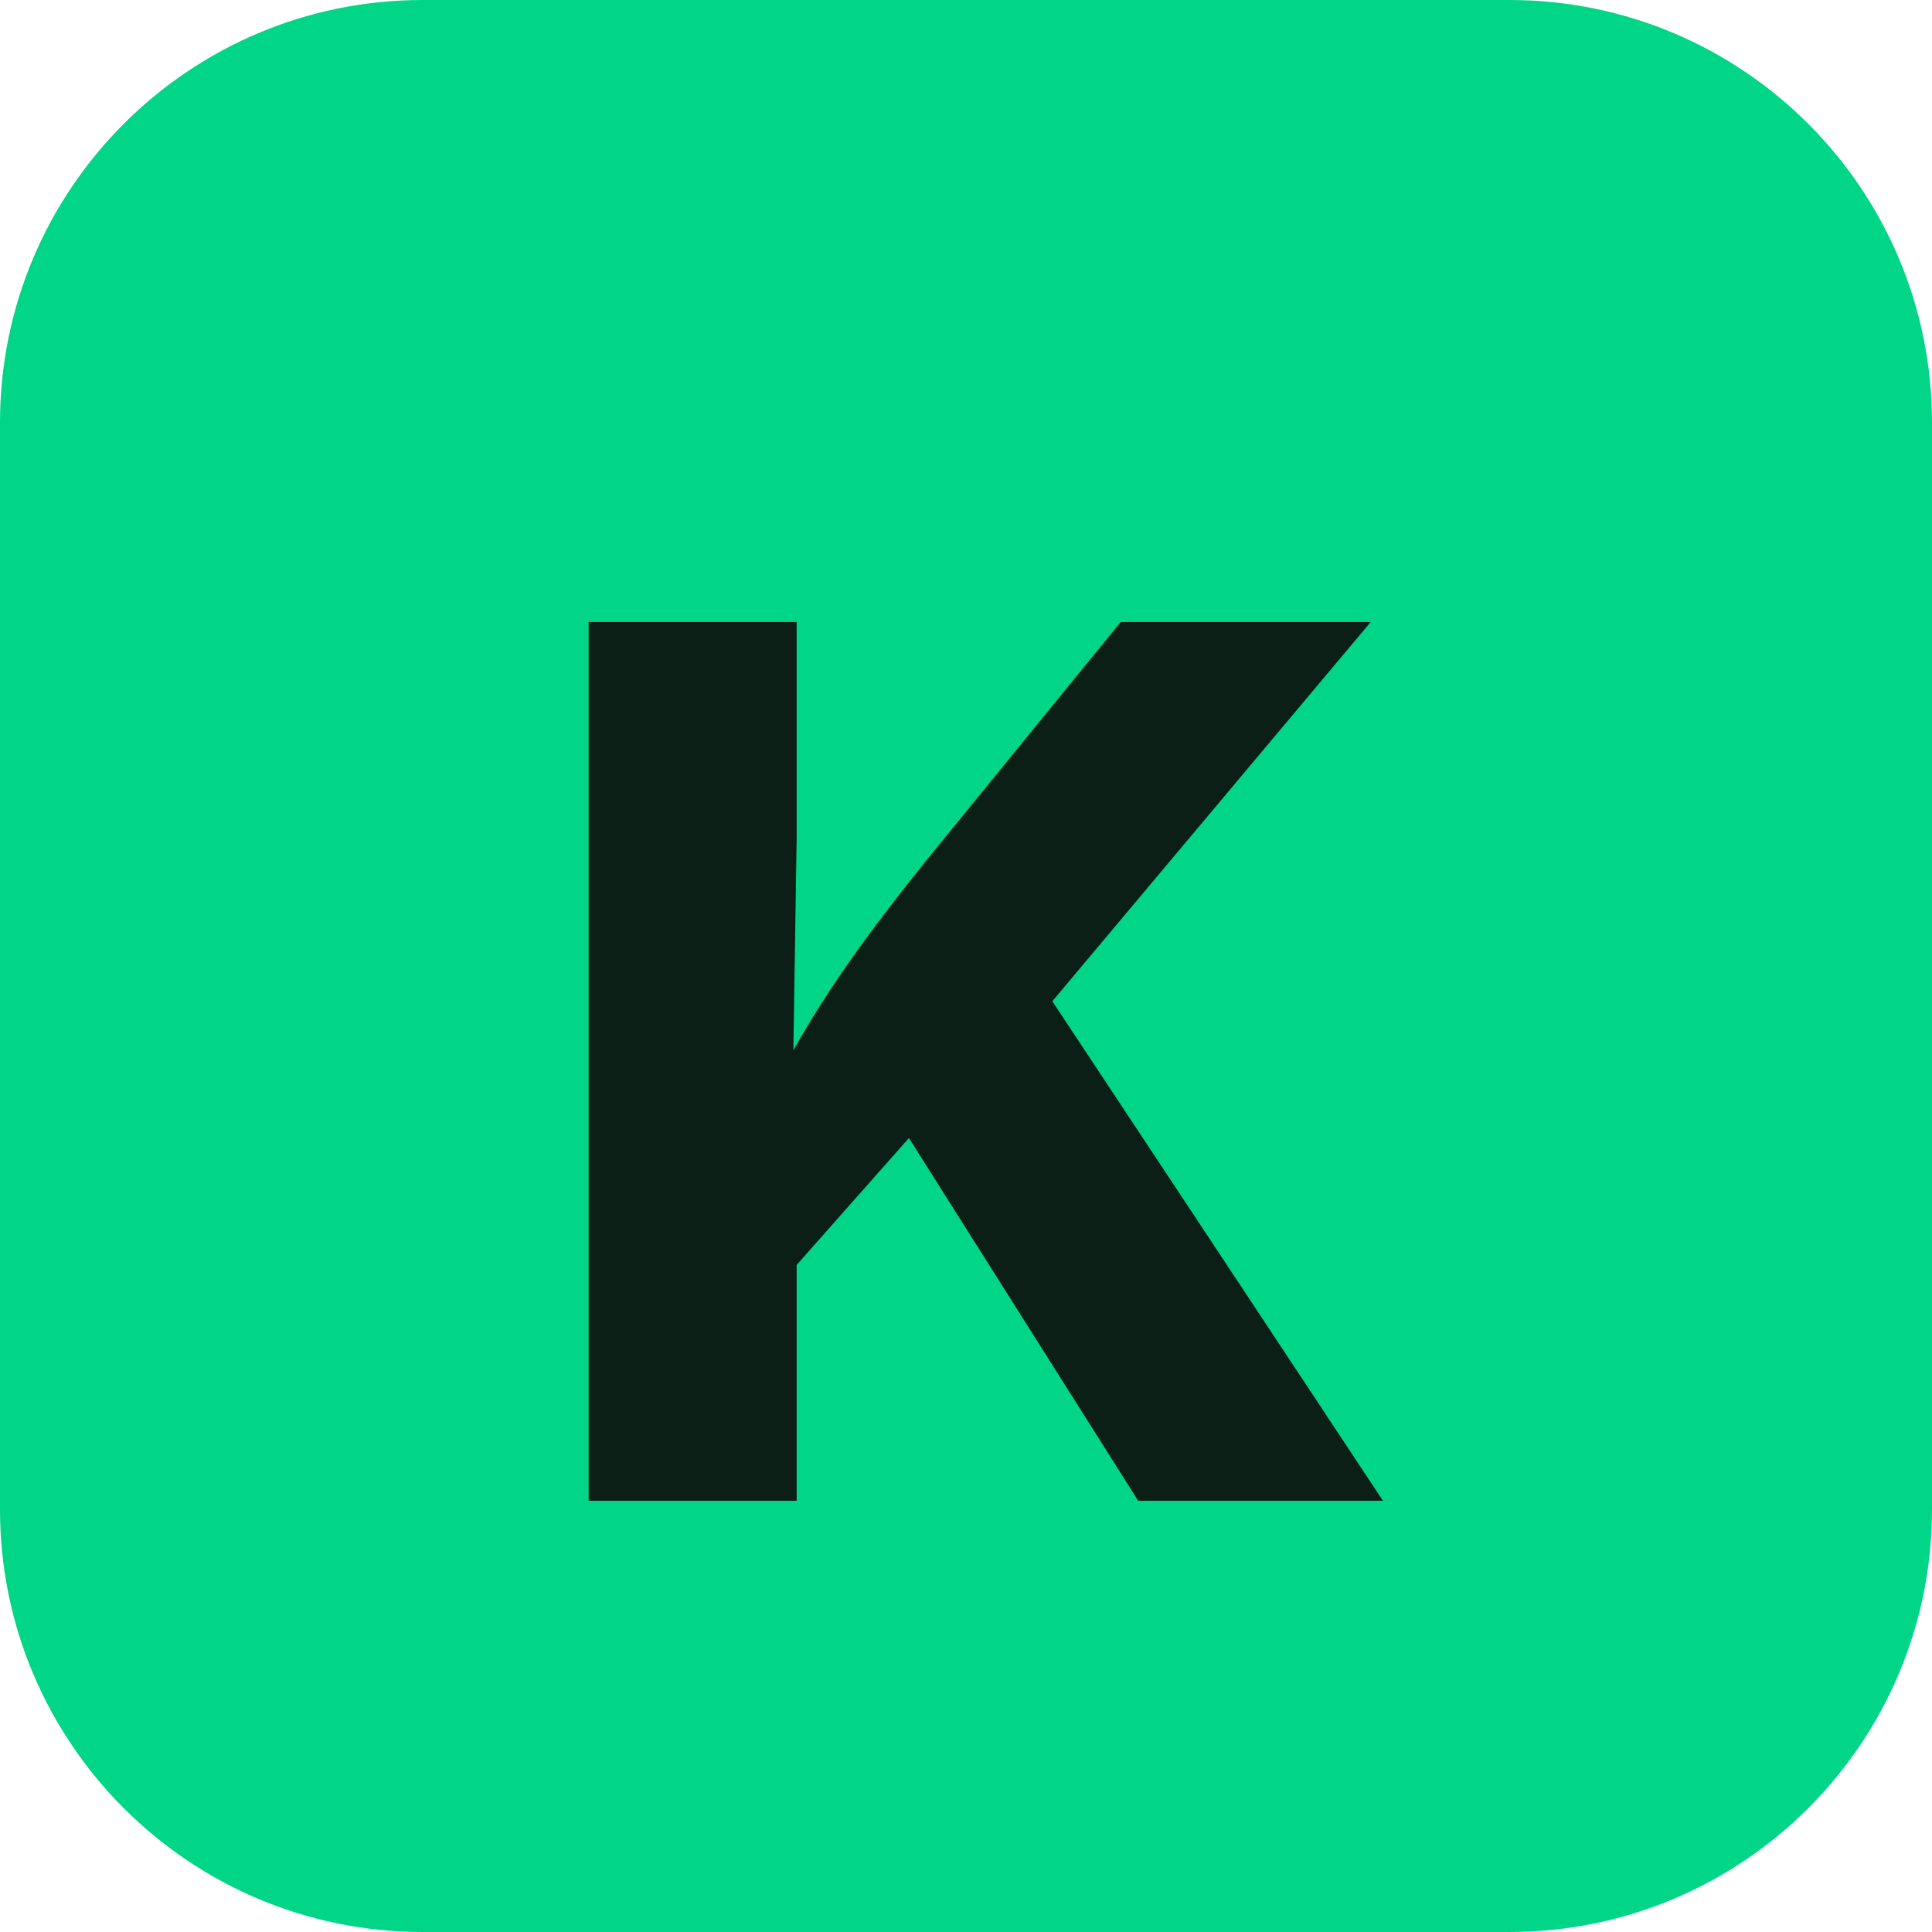
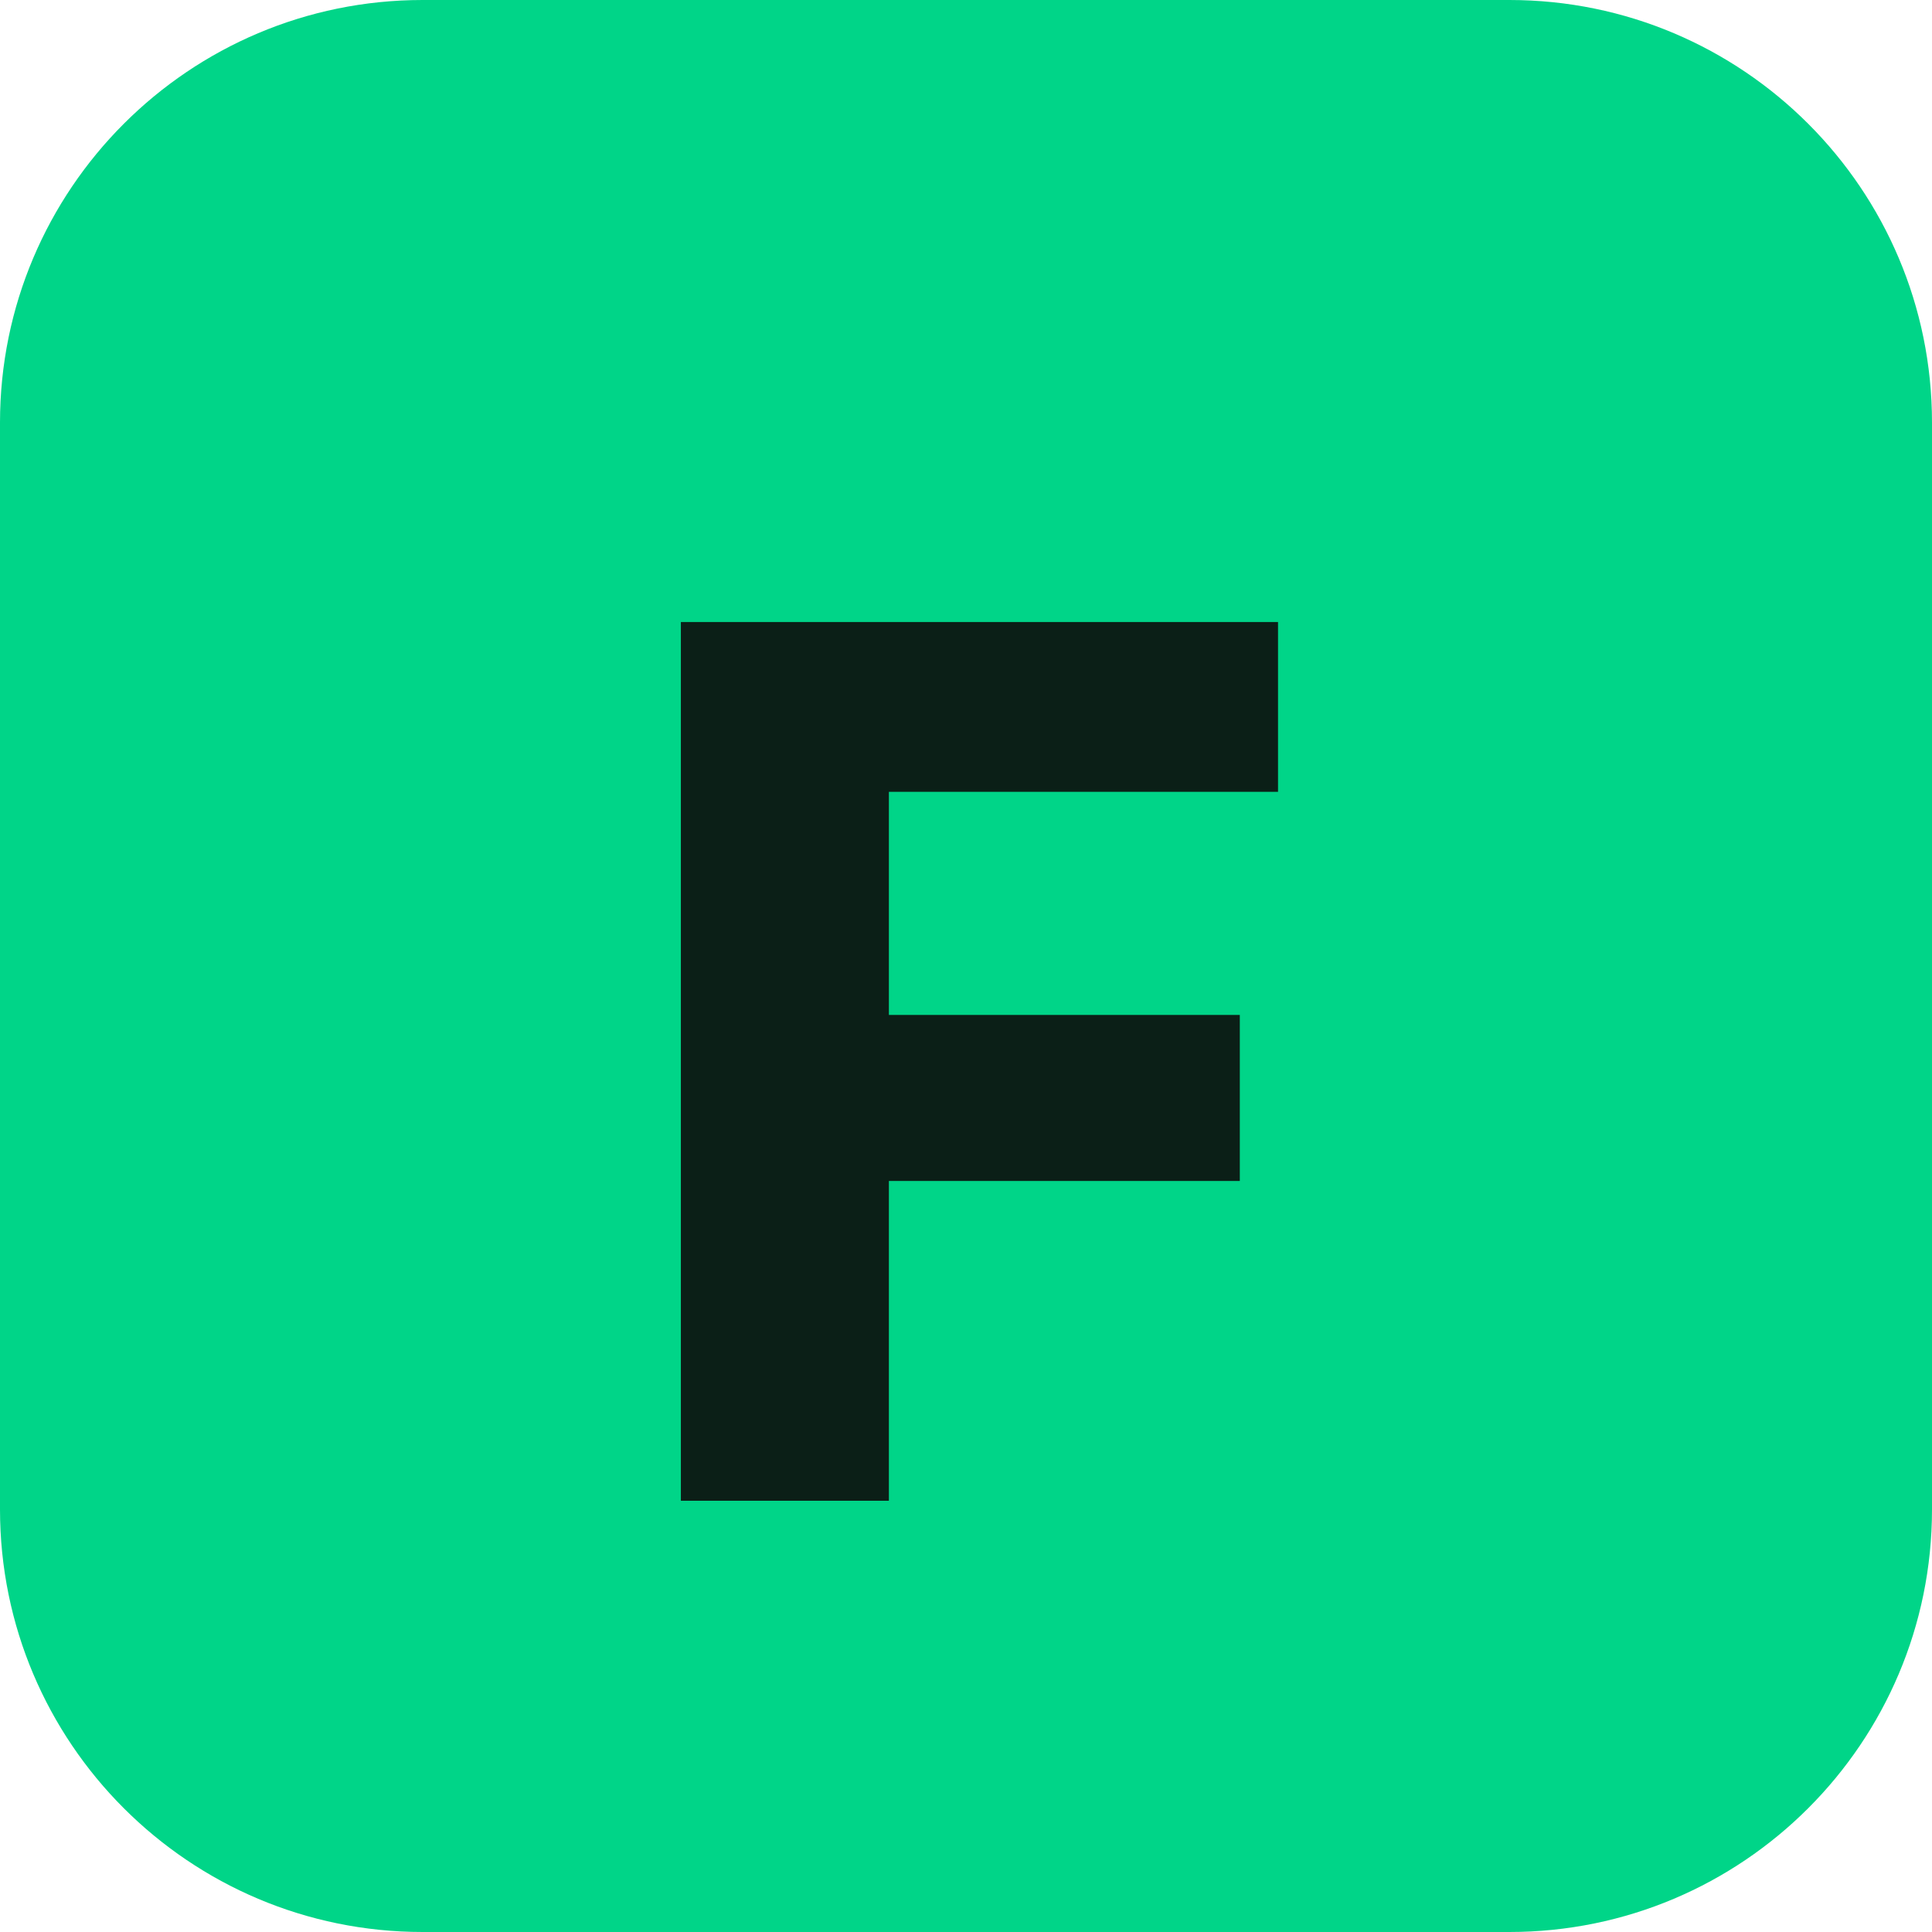
<svg xmlns="http://www.w3.org/2000/svg" viewBox="0 0 64 64">
  <rect width="64" height="64" rx="14" fill="#00d588" />
-   <text x="50%" y="54%" dominant-baseline="middle" text-anchor="middle" font-family="Inter, Arial, sans-serif" font-size="40" font-weight="800" fill="#0b1f17">K</text>
+   <text x="50%" y="54%" dominant-baseline="middle" text-anchor="middle" font-family="Inter, Arial, sans-serif" font-size="40" font-weight="800" fill="#0b1f17">F</text>
</svg>
